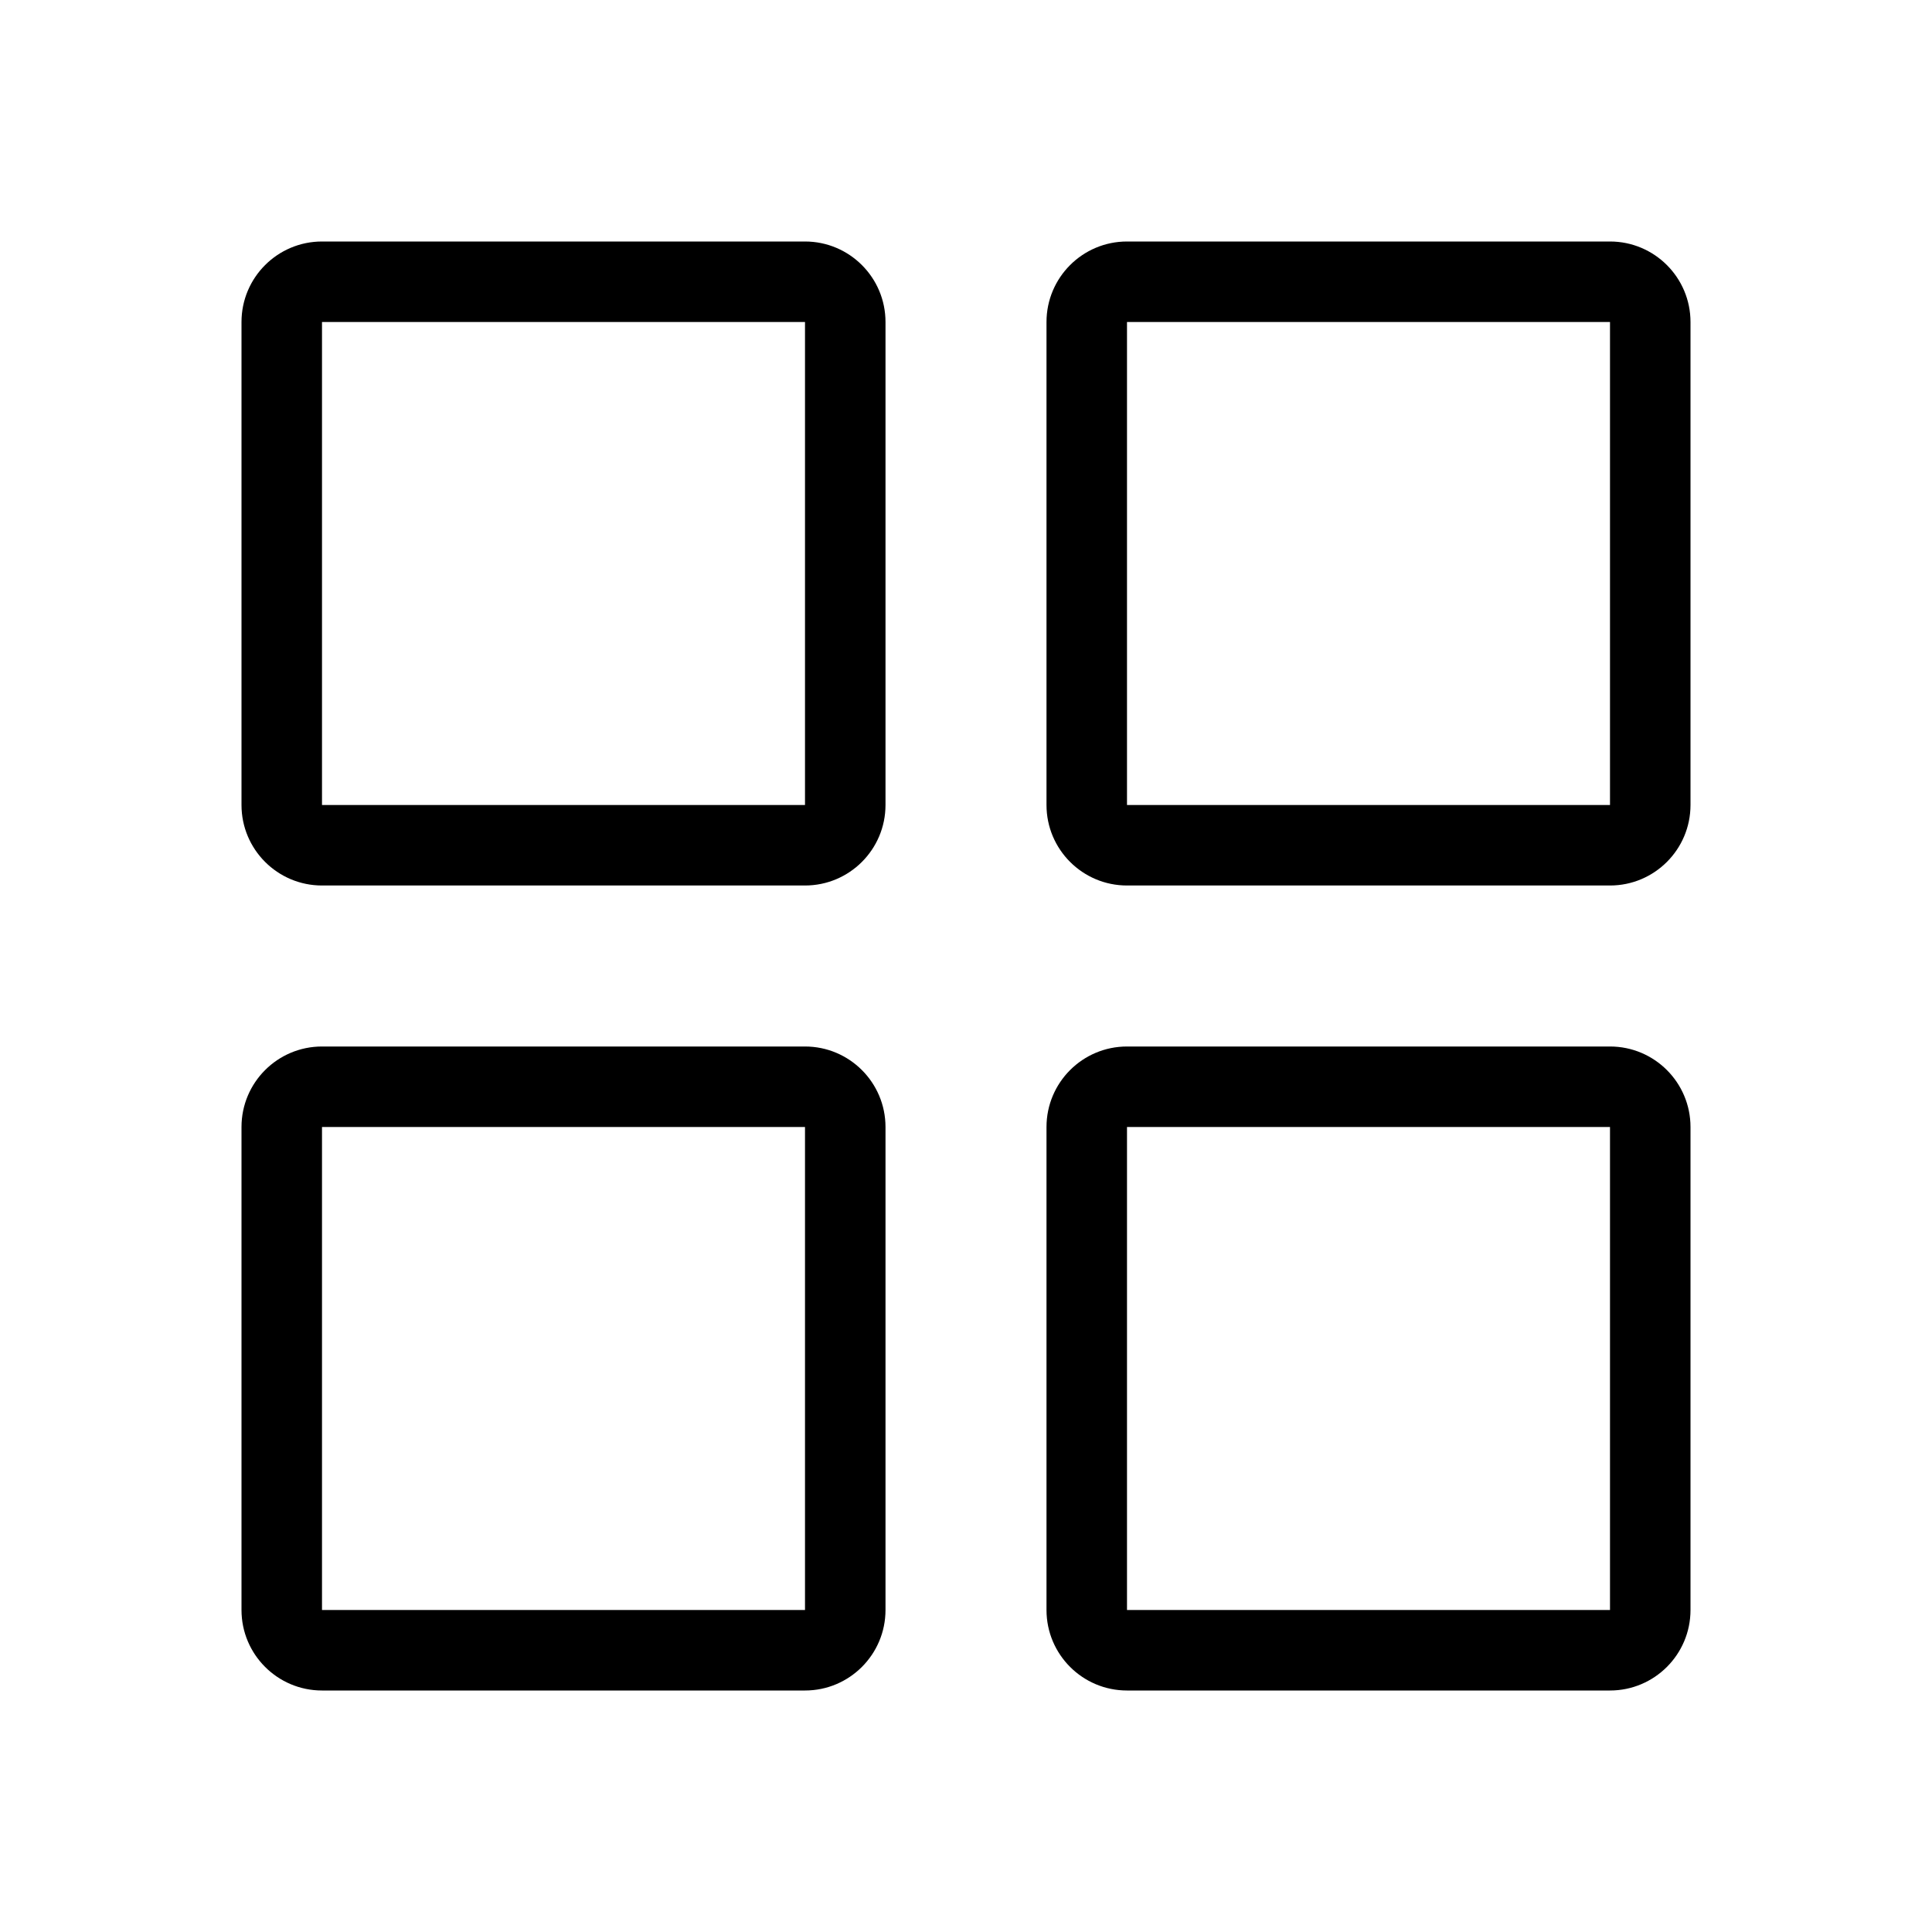
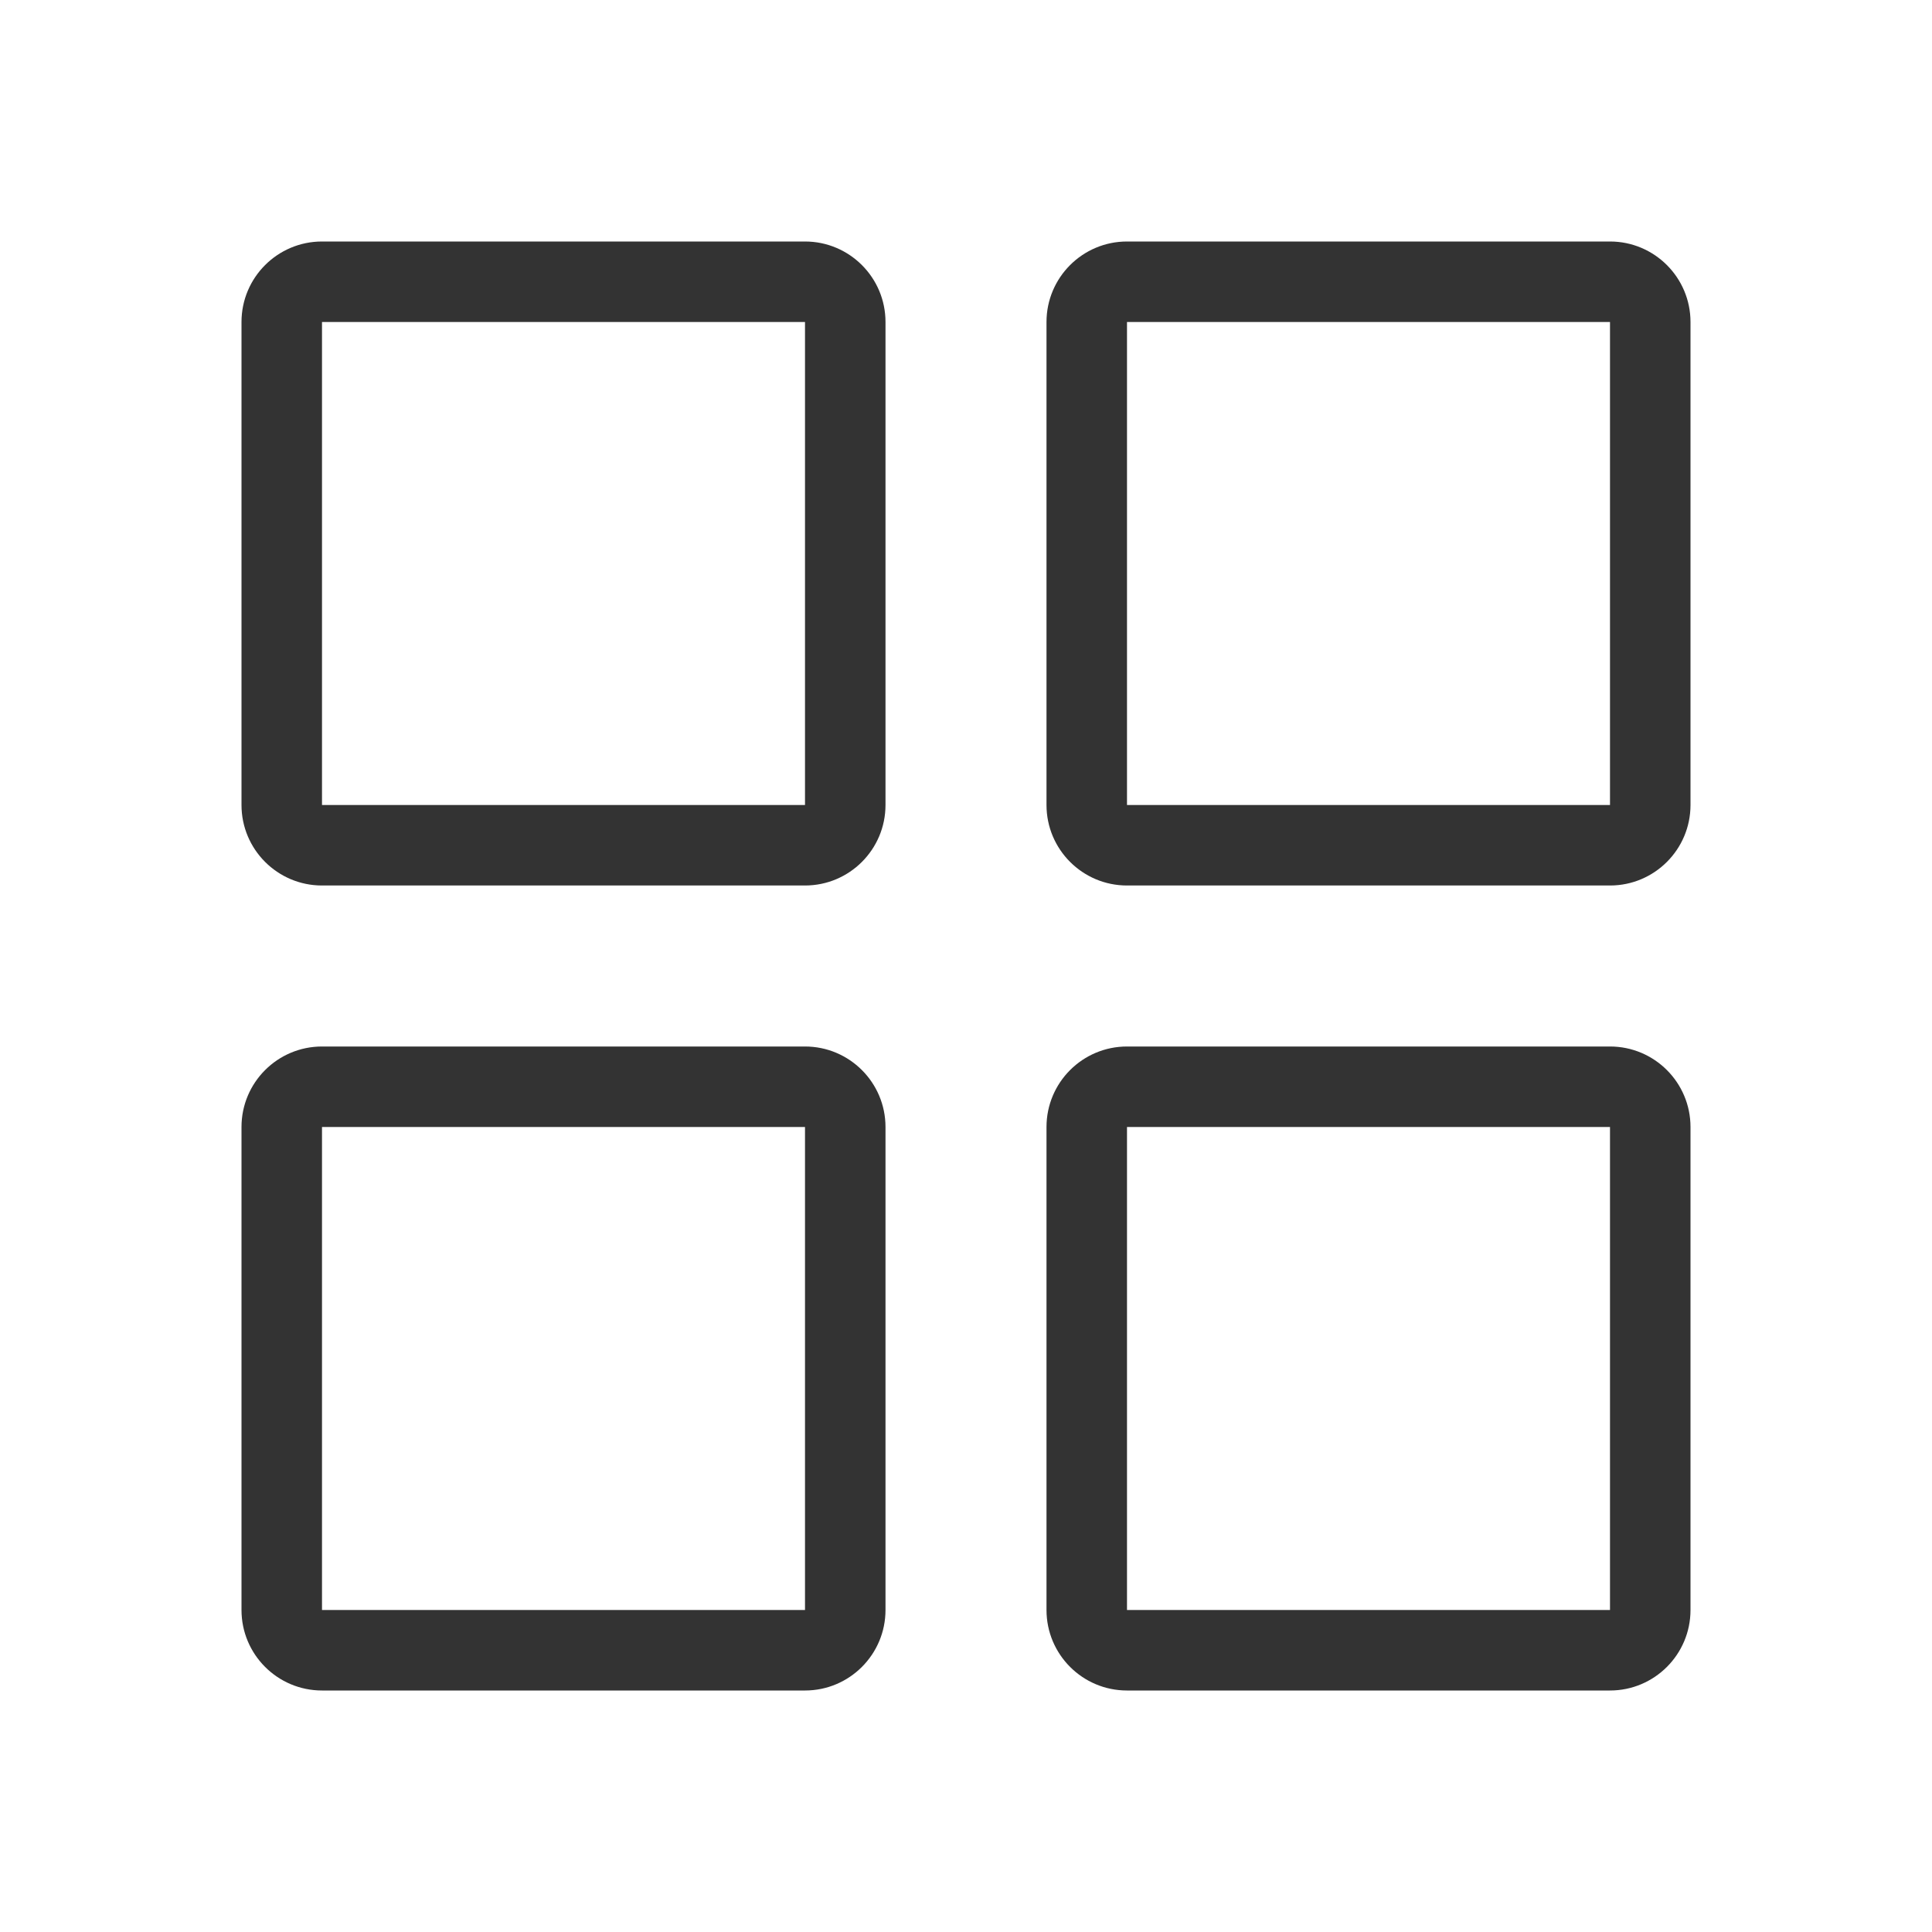
<svg xmlns="http://www.w3.org/2000/svg" viewBox="0 0 24 24">
-   <path d="M 10 11 L 4 11 C 3.448 11 3 10.552 3 10 L 3 4 C 3 3.448 3.448 3 4 3 L 10 3 C 10.552 3 11 3.448 11 4 L 11 10 C 11 10.552 10.552 11 10 11 Z M 4 4 L 4 10 L 10 10 L 10 4 Z M 20 11 L 14 11 C 13.448 11 13 10.552 13 10 L 13 4 C 13 3.448 13.448 3 14 3 L 20 3 C 20.552 3 21 3.448 21 4 L 21 10 C 21 10.552 20.552 11 20 11 Z M 14 4 L 14 10 L 20 10 L 20 4 Z M 10 21 L 4 21 C 3.448 21 3 20.552 3 20 L 3 14 C 3 13.448 3.448 13 4 13 L 10 13 C 10.552 13 11 13.448 11 14 L 11 20 C 11 20.552 10.552 21 10 21 Z M 4 14 L 4 20 L 10 20 L 10 14 Z M 20 21 L 14 21 C 13.448 21 13 20.552 13 20 L 13 14 C 13 13.448 13.448 13 14 13 L 20 13 C 20.552 13 21 13.448 21 14 L 21 20 C 21 20.552 20.552 21 20 21 Z M 14 14 L 14 20 L 20 20 L 20 14 Z" />
+   <path fill="#333" d="M 10 11 L 4 11 C 3.448 11 3 10.552 3 10 L 3 4 C 3 3.448 3.448 3 4 3 L 10 3 C 10.552 3 11 3.448 11 4 L 11 10 C 11 10.552 10.552 11 10 11 Z M 4 4 L 4 10 L 10 10 L 10 4 Z M 20 11 L 14 11 C 13.448 11 13 10.552 13 10 L 13 4 C 13 3.448 13.448 3 14 3 L 20 3 C 20.552 3 21 3.448 21 4 L 21 10 C 21 10.552 20.552 11 20 11 Z M 14 4 L 14 10 L 20 10 L 20 4 Z M 10 21 L 4 21 C 3.448 21 3 20.552 3 20 L 3 14 C 3 13.448 3.448 13 4 13 L 10 13 C 10.552 13 11 13.448 11 14 L 11 20 C 11 20.552 10.552 21 10 21 Z M 4 14 L 4 20 L 10 20 L 10 14 Z M 20 21 L 14 21 C 13.448 21 13 20.552 13 20 L 13 14 C 13 13.448 13.448 13 14 13 L 20 13 C 20.552 13 21 13.448 21 14 L 21 20 C 21 20.552 20.552 21 20 21 Z M 14 14 L 14 20 L 20 20 L 20 14 Z" />
</svg>
